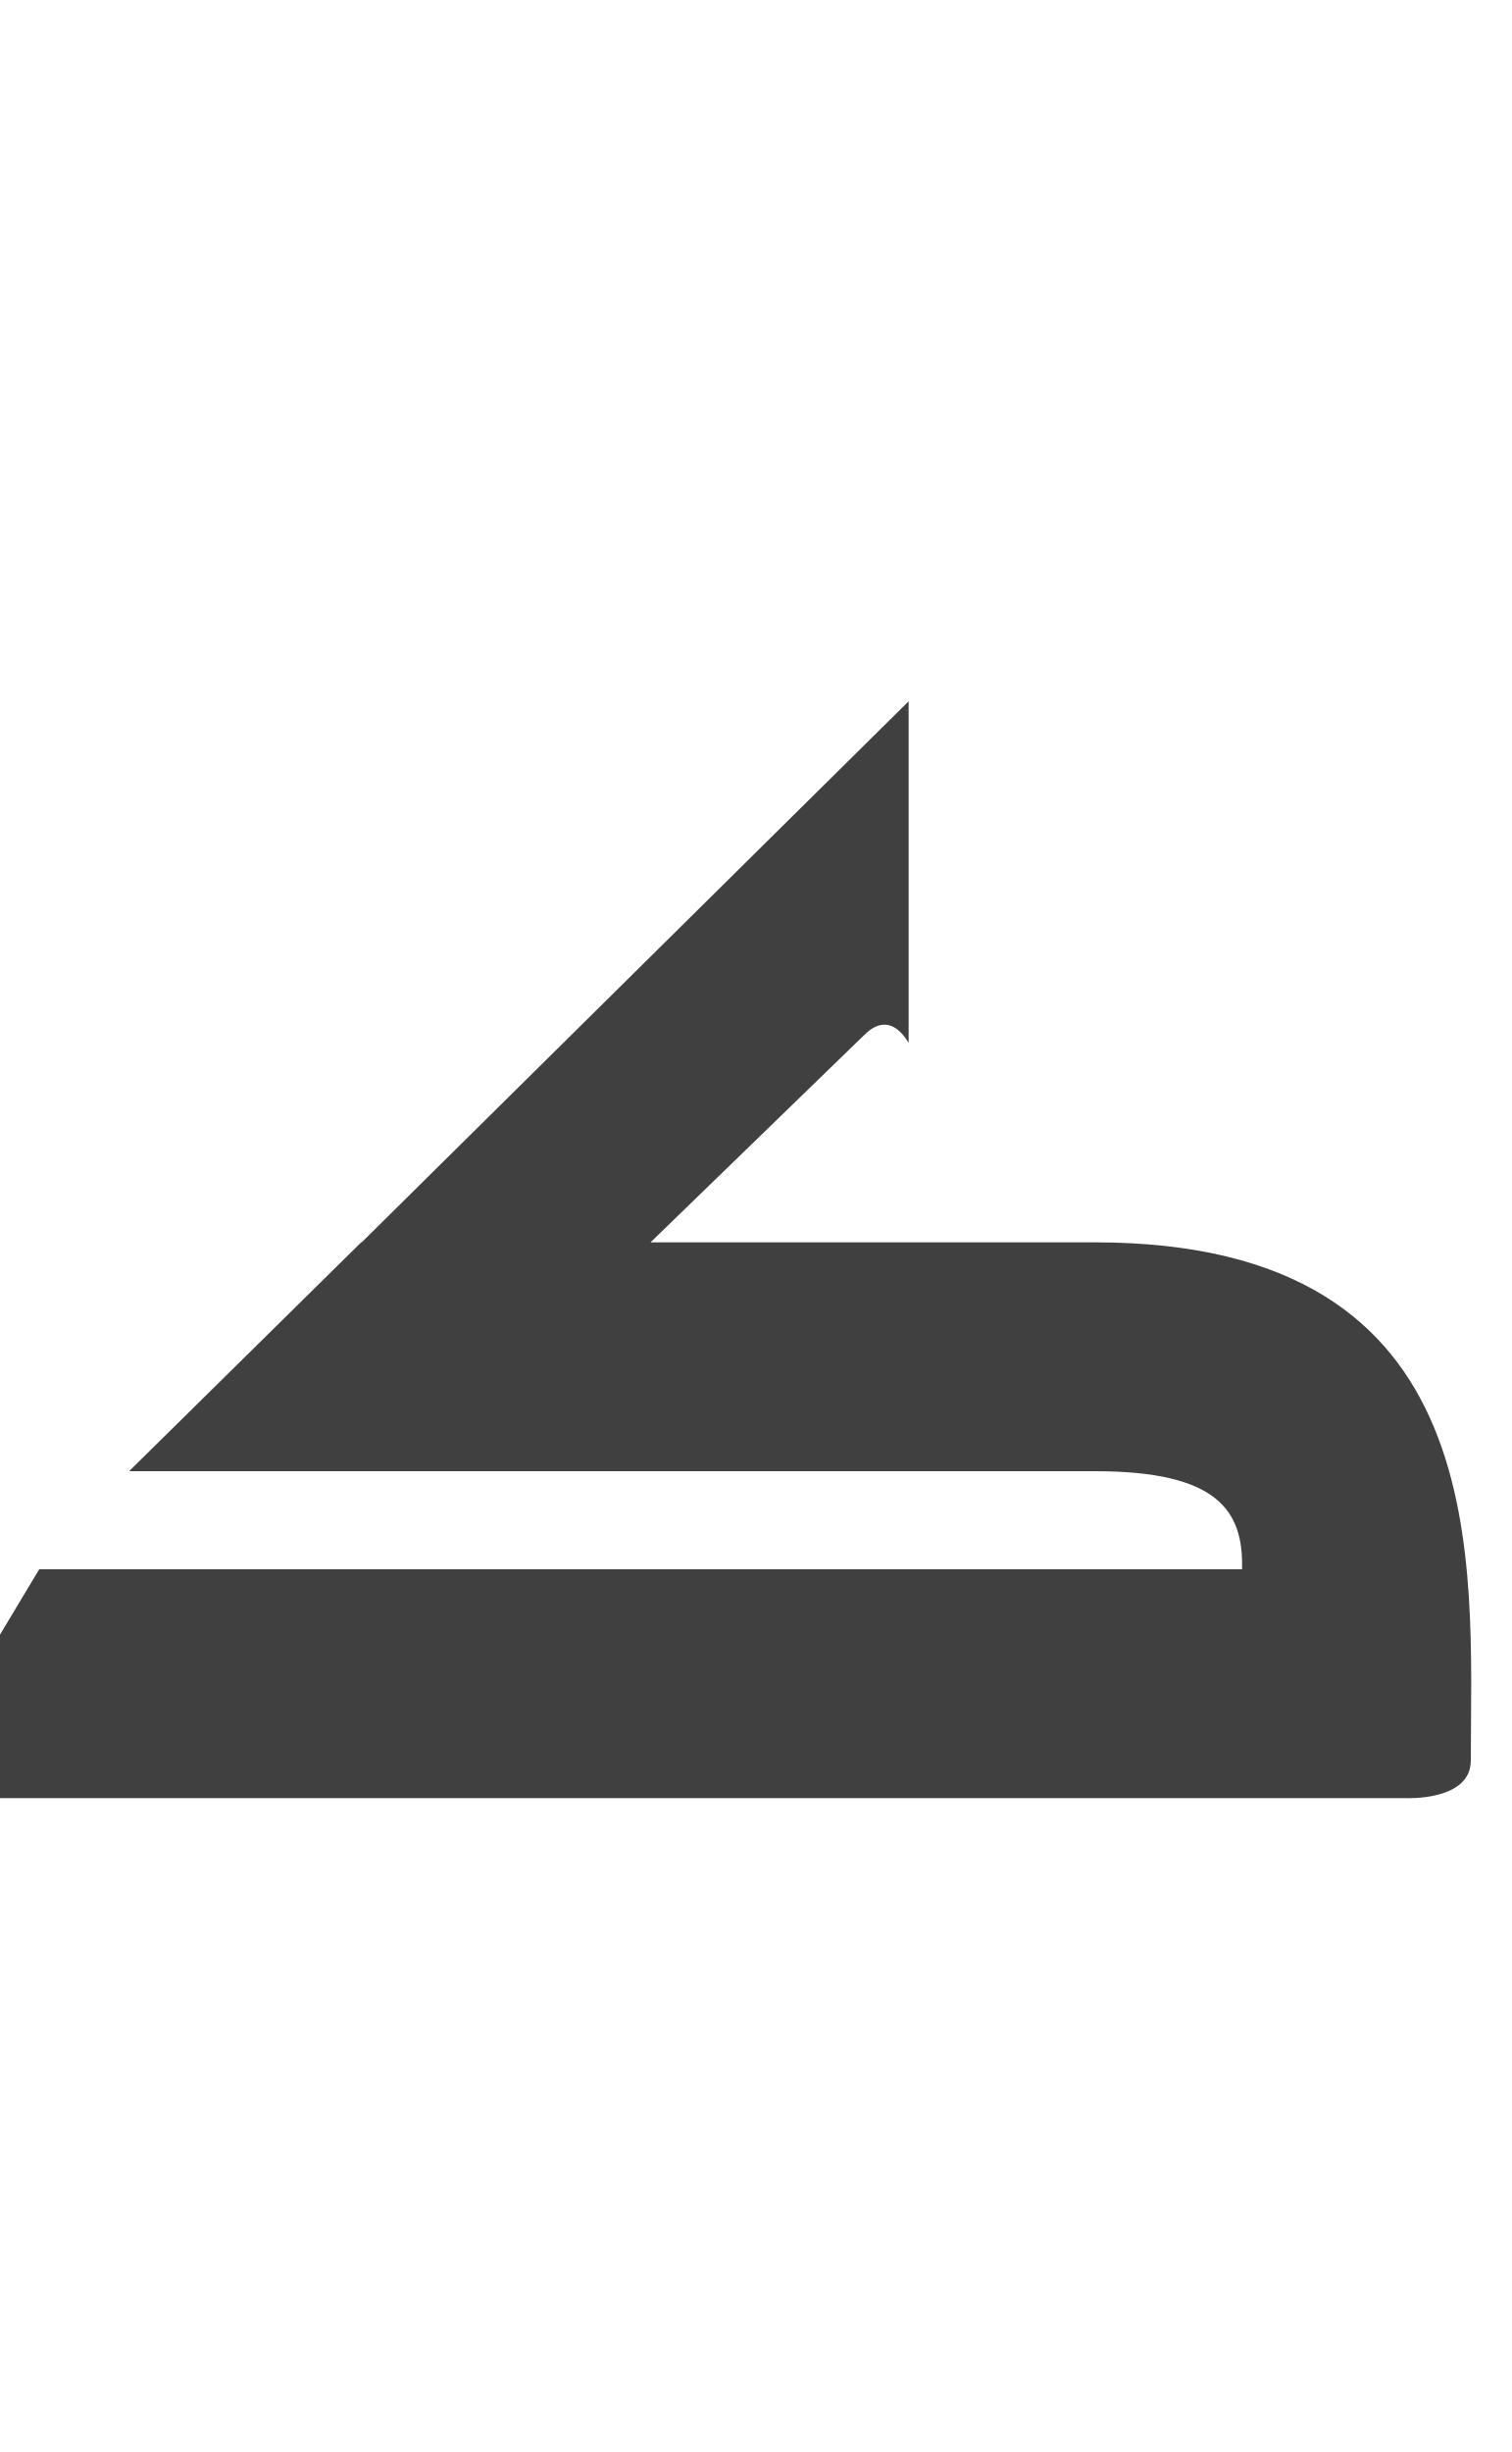
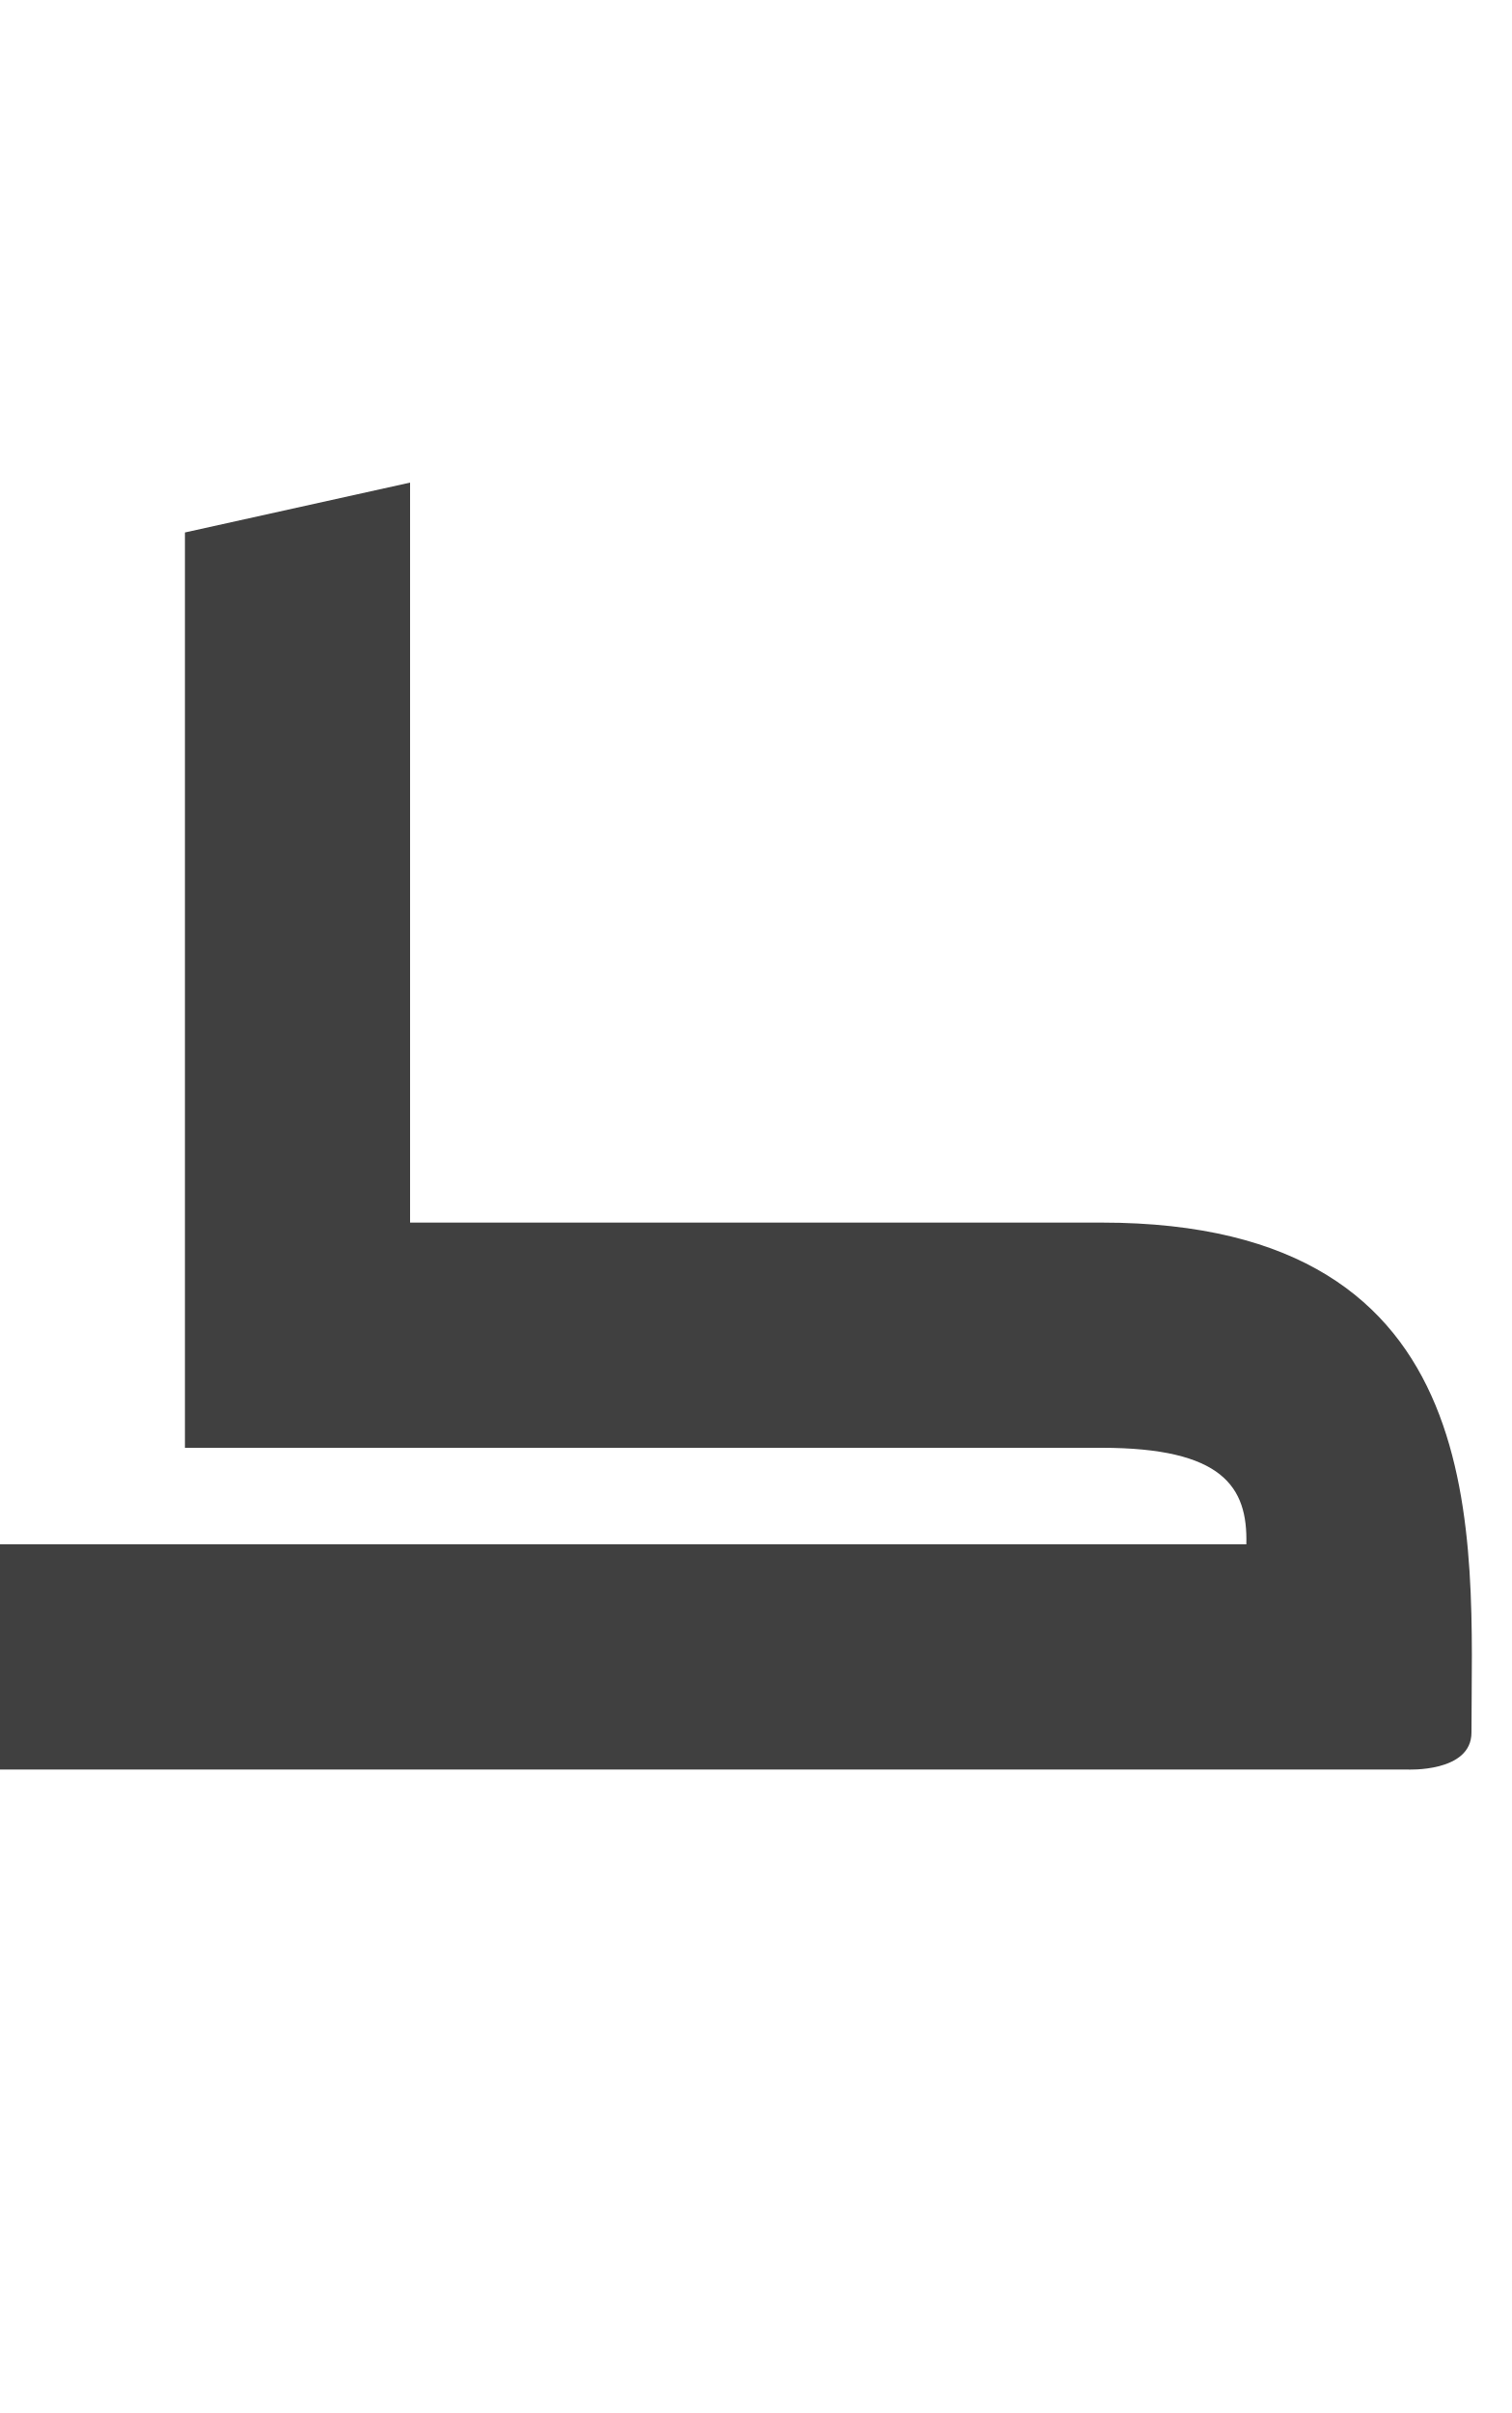
- <svg xmlns="http://www.w3.org/2000/svg" version="1.1" viewBox="0 0 925.0 1500.0" width="925.0" height="1500.0">
+ <svg xmlns="http://www.w3.org/2000/svg" version="1.1" viewBox="0 0 940.0 1500.0" width="940.0" height="1500.0">
  <g transform="matrix(1 0 0 -1 0 1100.0)">
-     <path opacity="0.75" d="M-60.0 0.0H860.0C860.0 0.0 900.0 -2.0 900.0 23.0C900.0 143.0 917.0 340.0 670.0 340.0H221.0L79.0 200.0H670.0C745.0 200.0 761.0 176.0 760.0 140.0H24.0L-60.0 0.0ZM263.0 209.0 529.0 467.0C537.0 475.0 547.0 477.0 556.0 462.0V671.0L192.0 311.0L263.0 209.0Z" />
+     <path opacity="0.75" d="M-20.0 0.0H875.0C875.0 0.0 915.0 -2.0 915.0 23.0C915.0 143.0 932.0 340.0 685.0 340.0H160.0V200.0H685.0C760.0 200.0 776.0 176.0 775.0 140.0H-20.0V0.0ZM115.0 200.0H255.0V800.0L115.0 769.0V200.0Z" />
  </g>
</svg>
